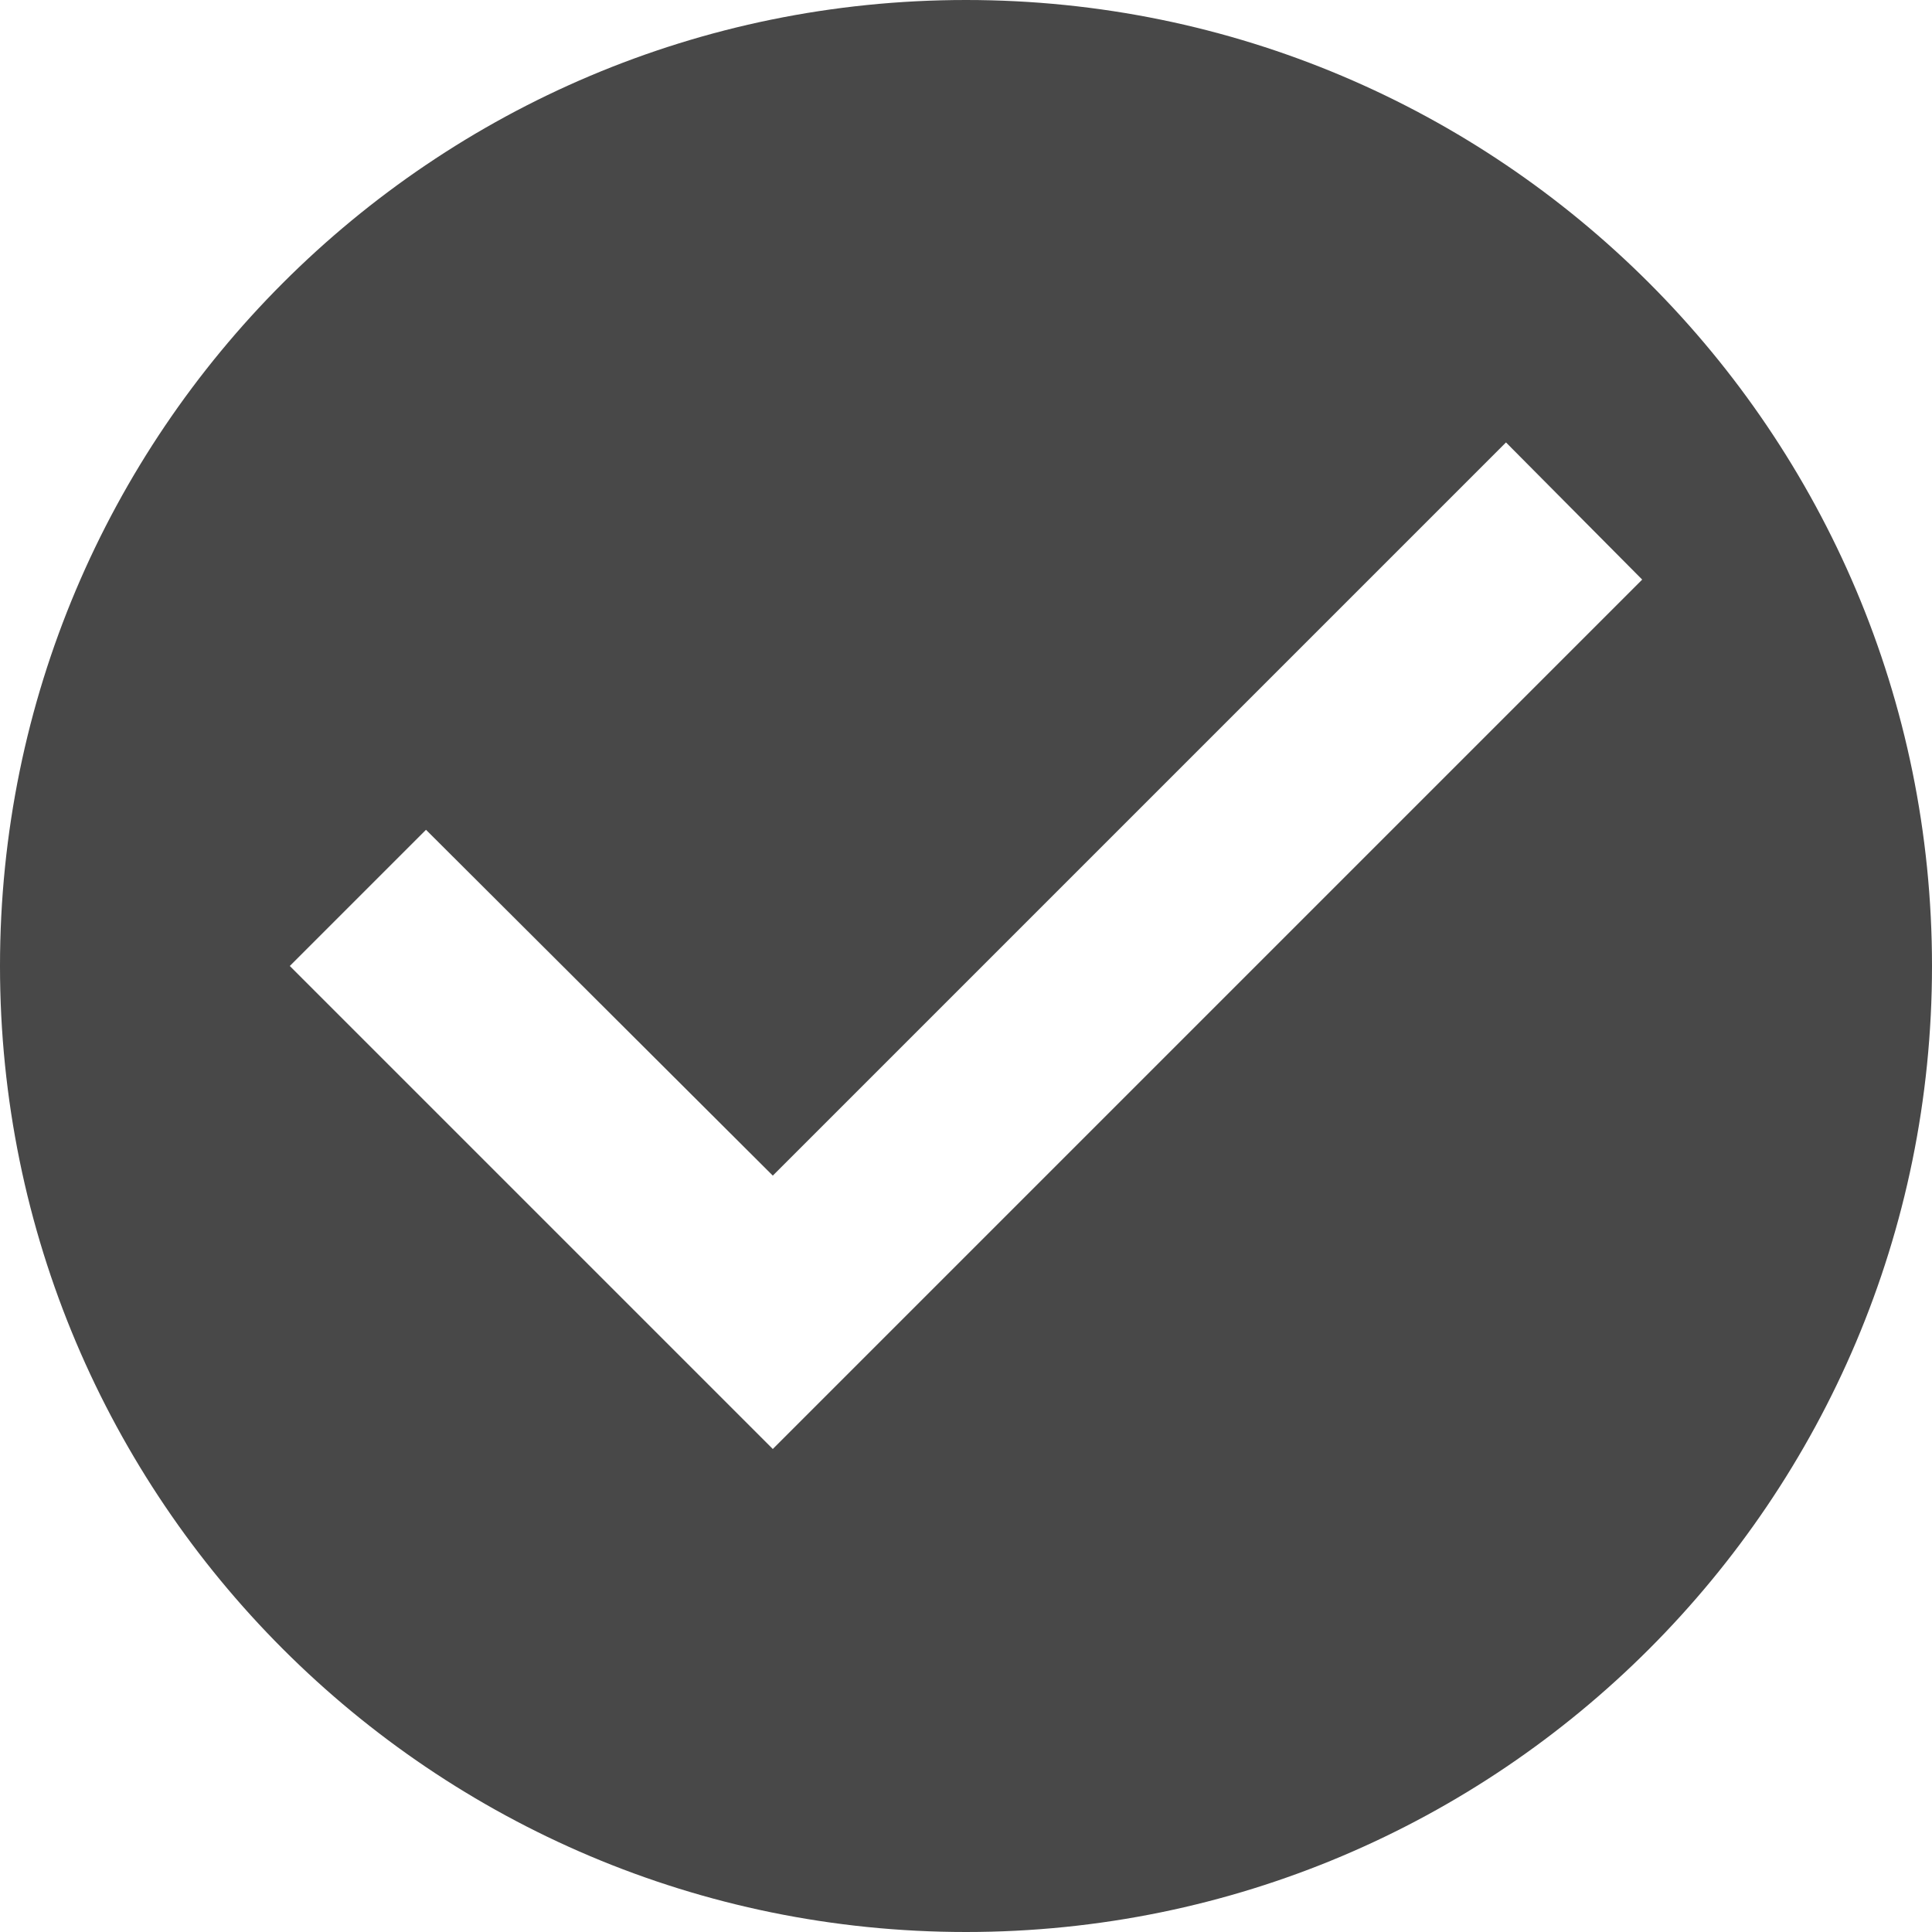
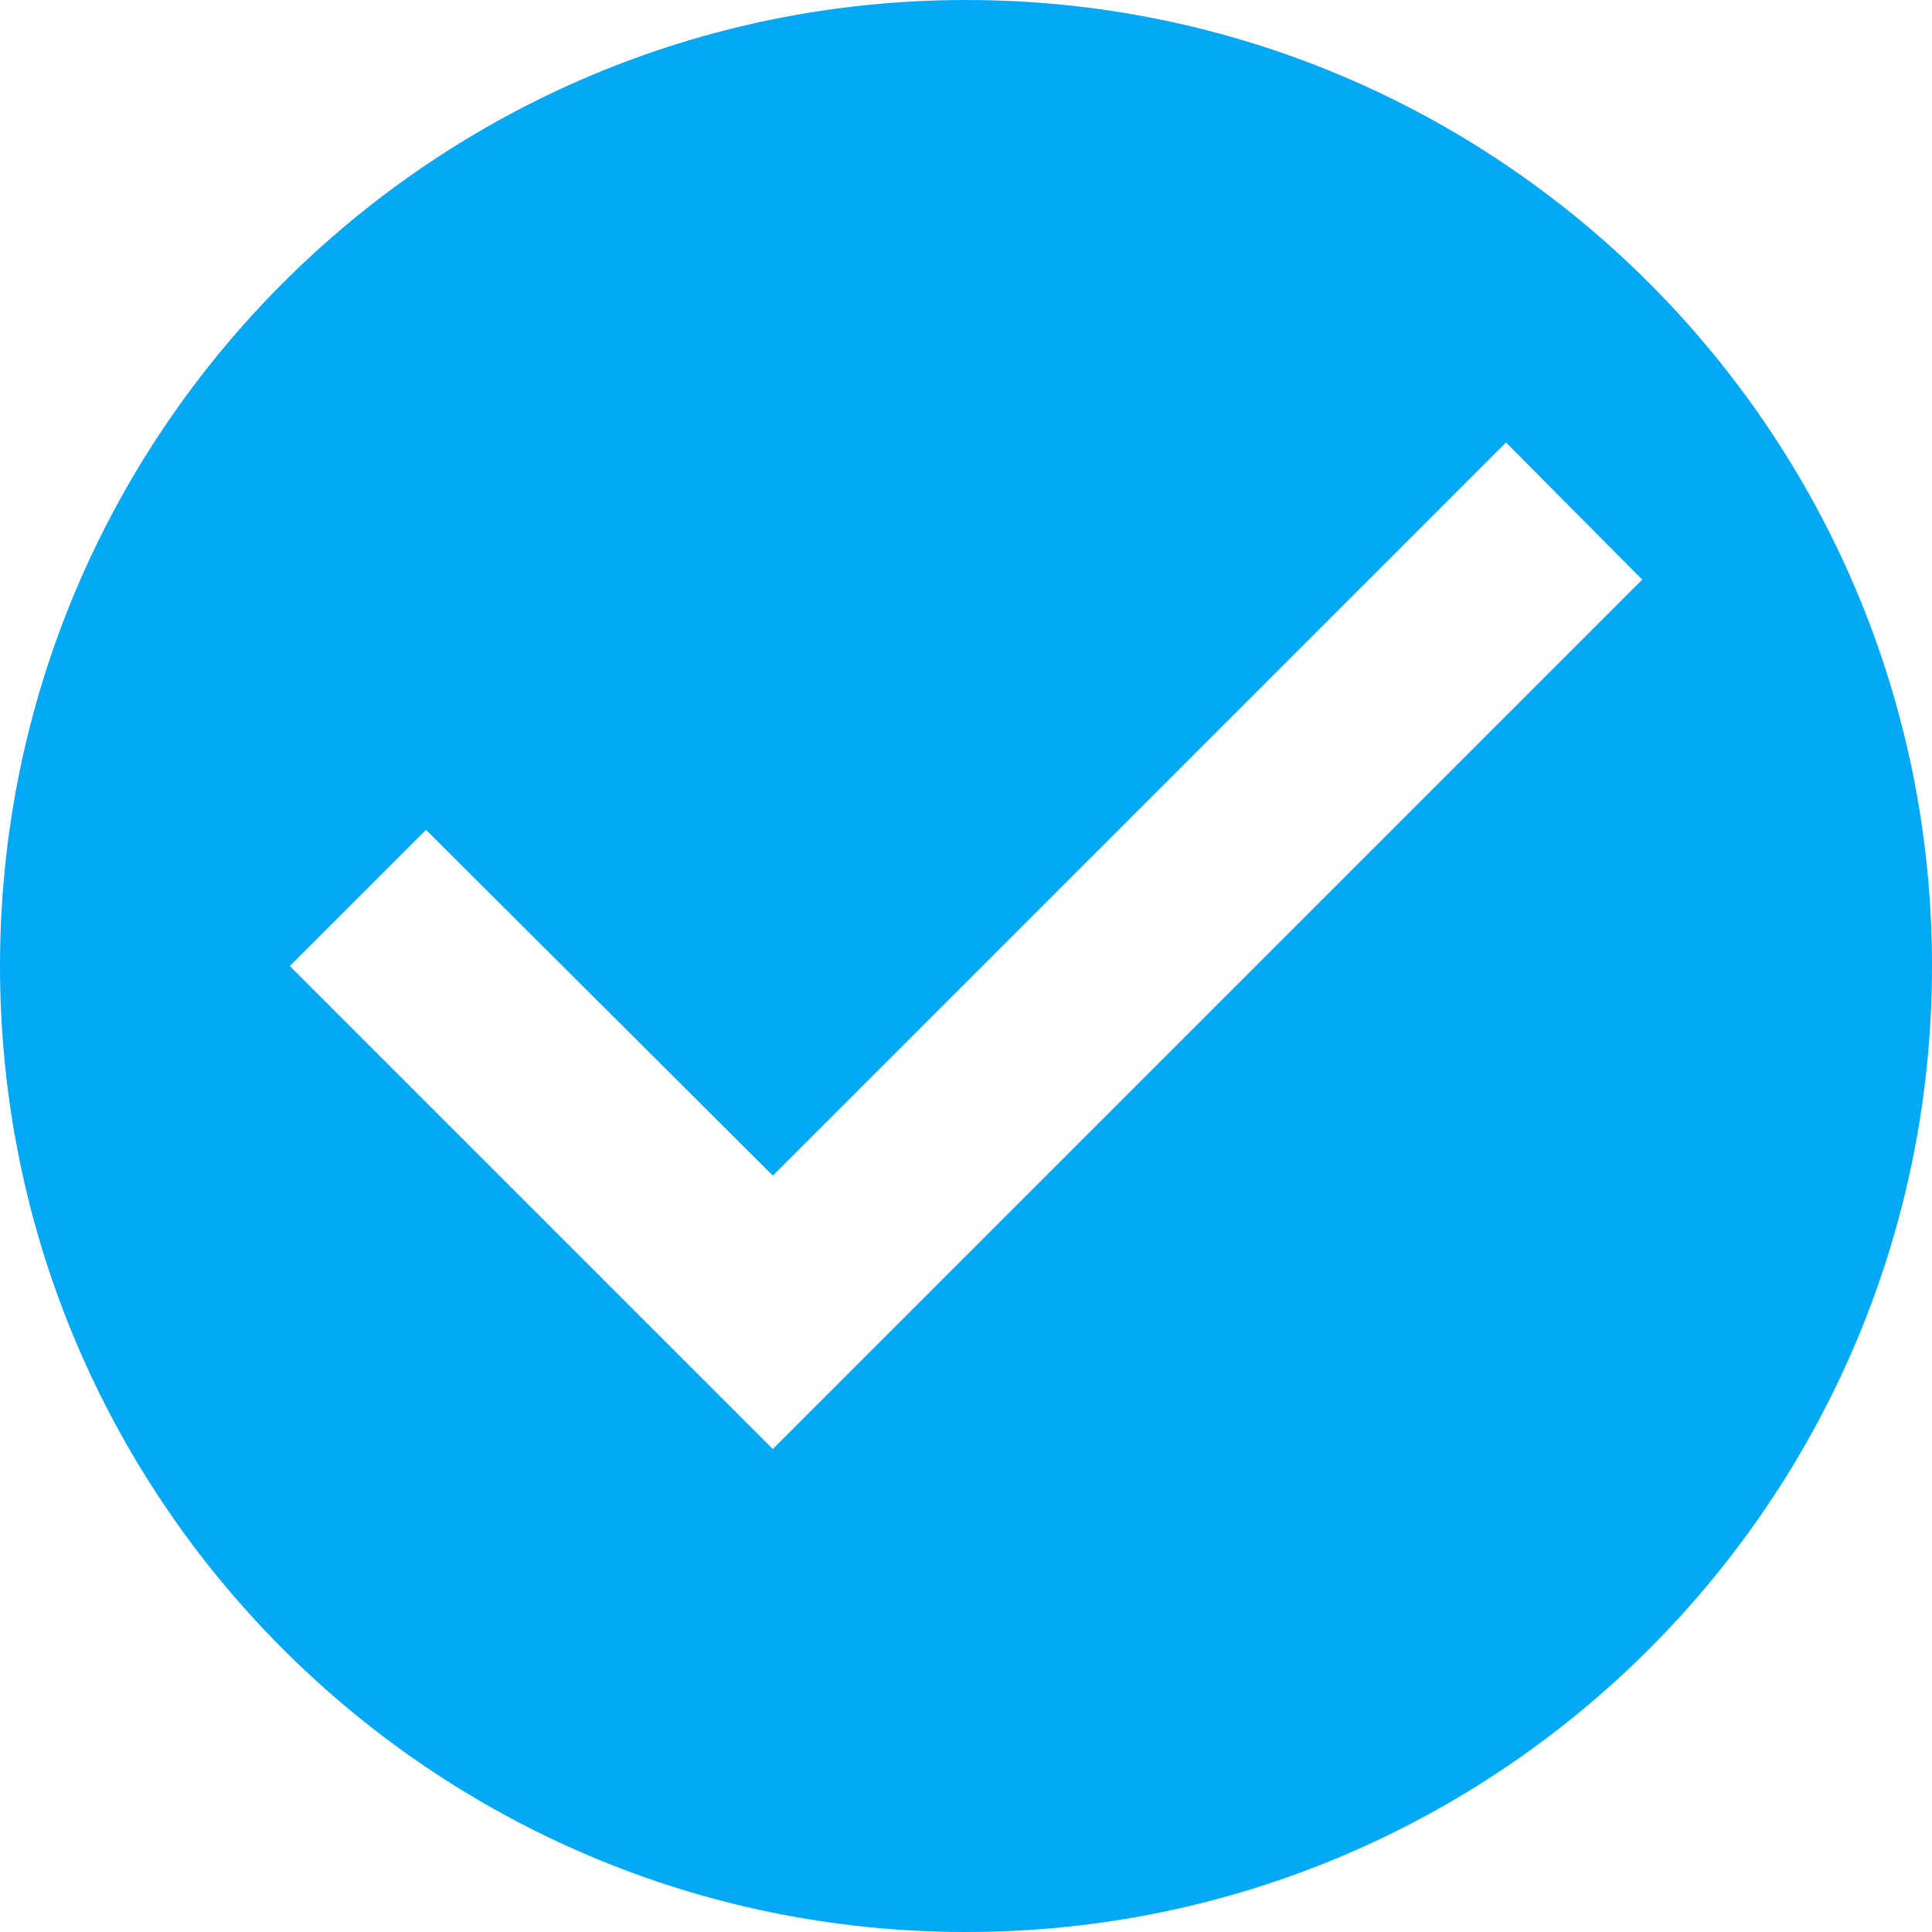
<svg xmlns="http://www.w3.org/2000/svg" width="20" height="20" viewBox="0 0 20 20">
-   <path id="ic_check_circle_24px" d="M12,2A10,10,0,1,0,22,12,10,10,0,0,0,12,2ZM10,17,5,12l1.41-1.41L10,14.17l7.59-7.59L19,8Z" transform="translate(-2 -2)" fill="#484848" />
+   <path id="ic_check_circle_24px" d="M12,2A10,10,0,1,0,22,12,10,10,0,0,0,12,2ZM10,17,5,12l1.41-1.41L10,14.17l7.59-7.59L19,8Z" transform="translate(-2 -2)" fill="#03a9f4" />
</svg>
